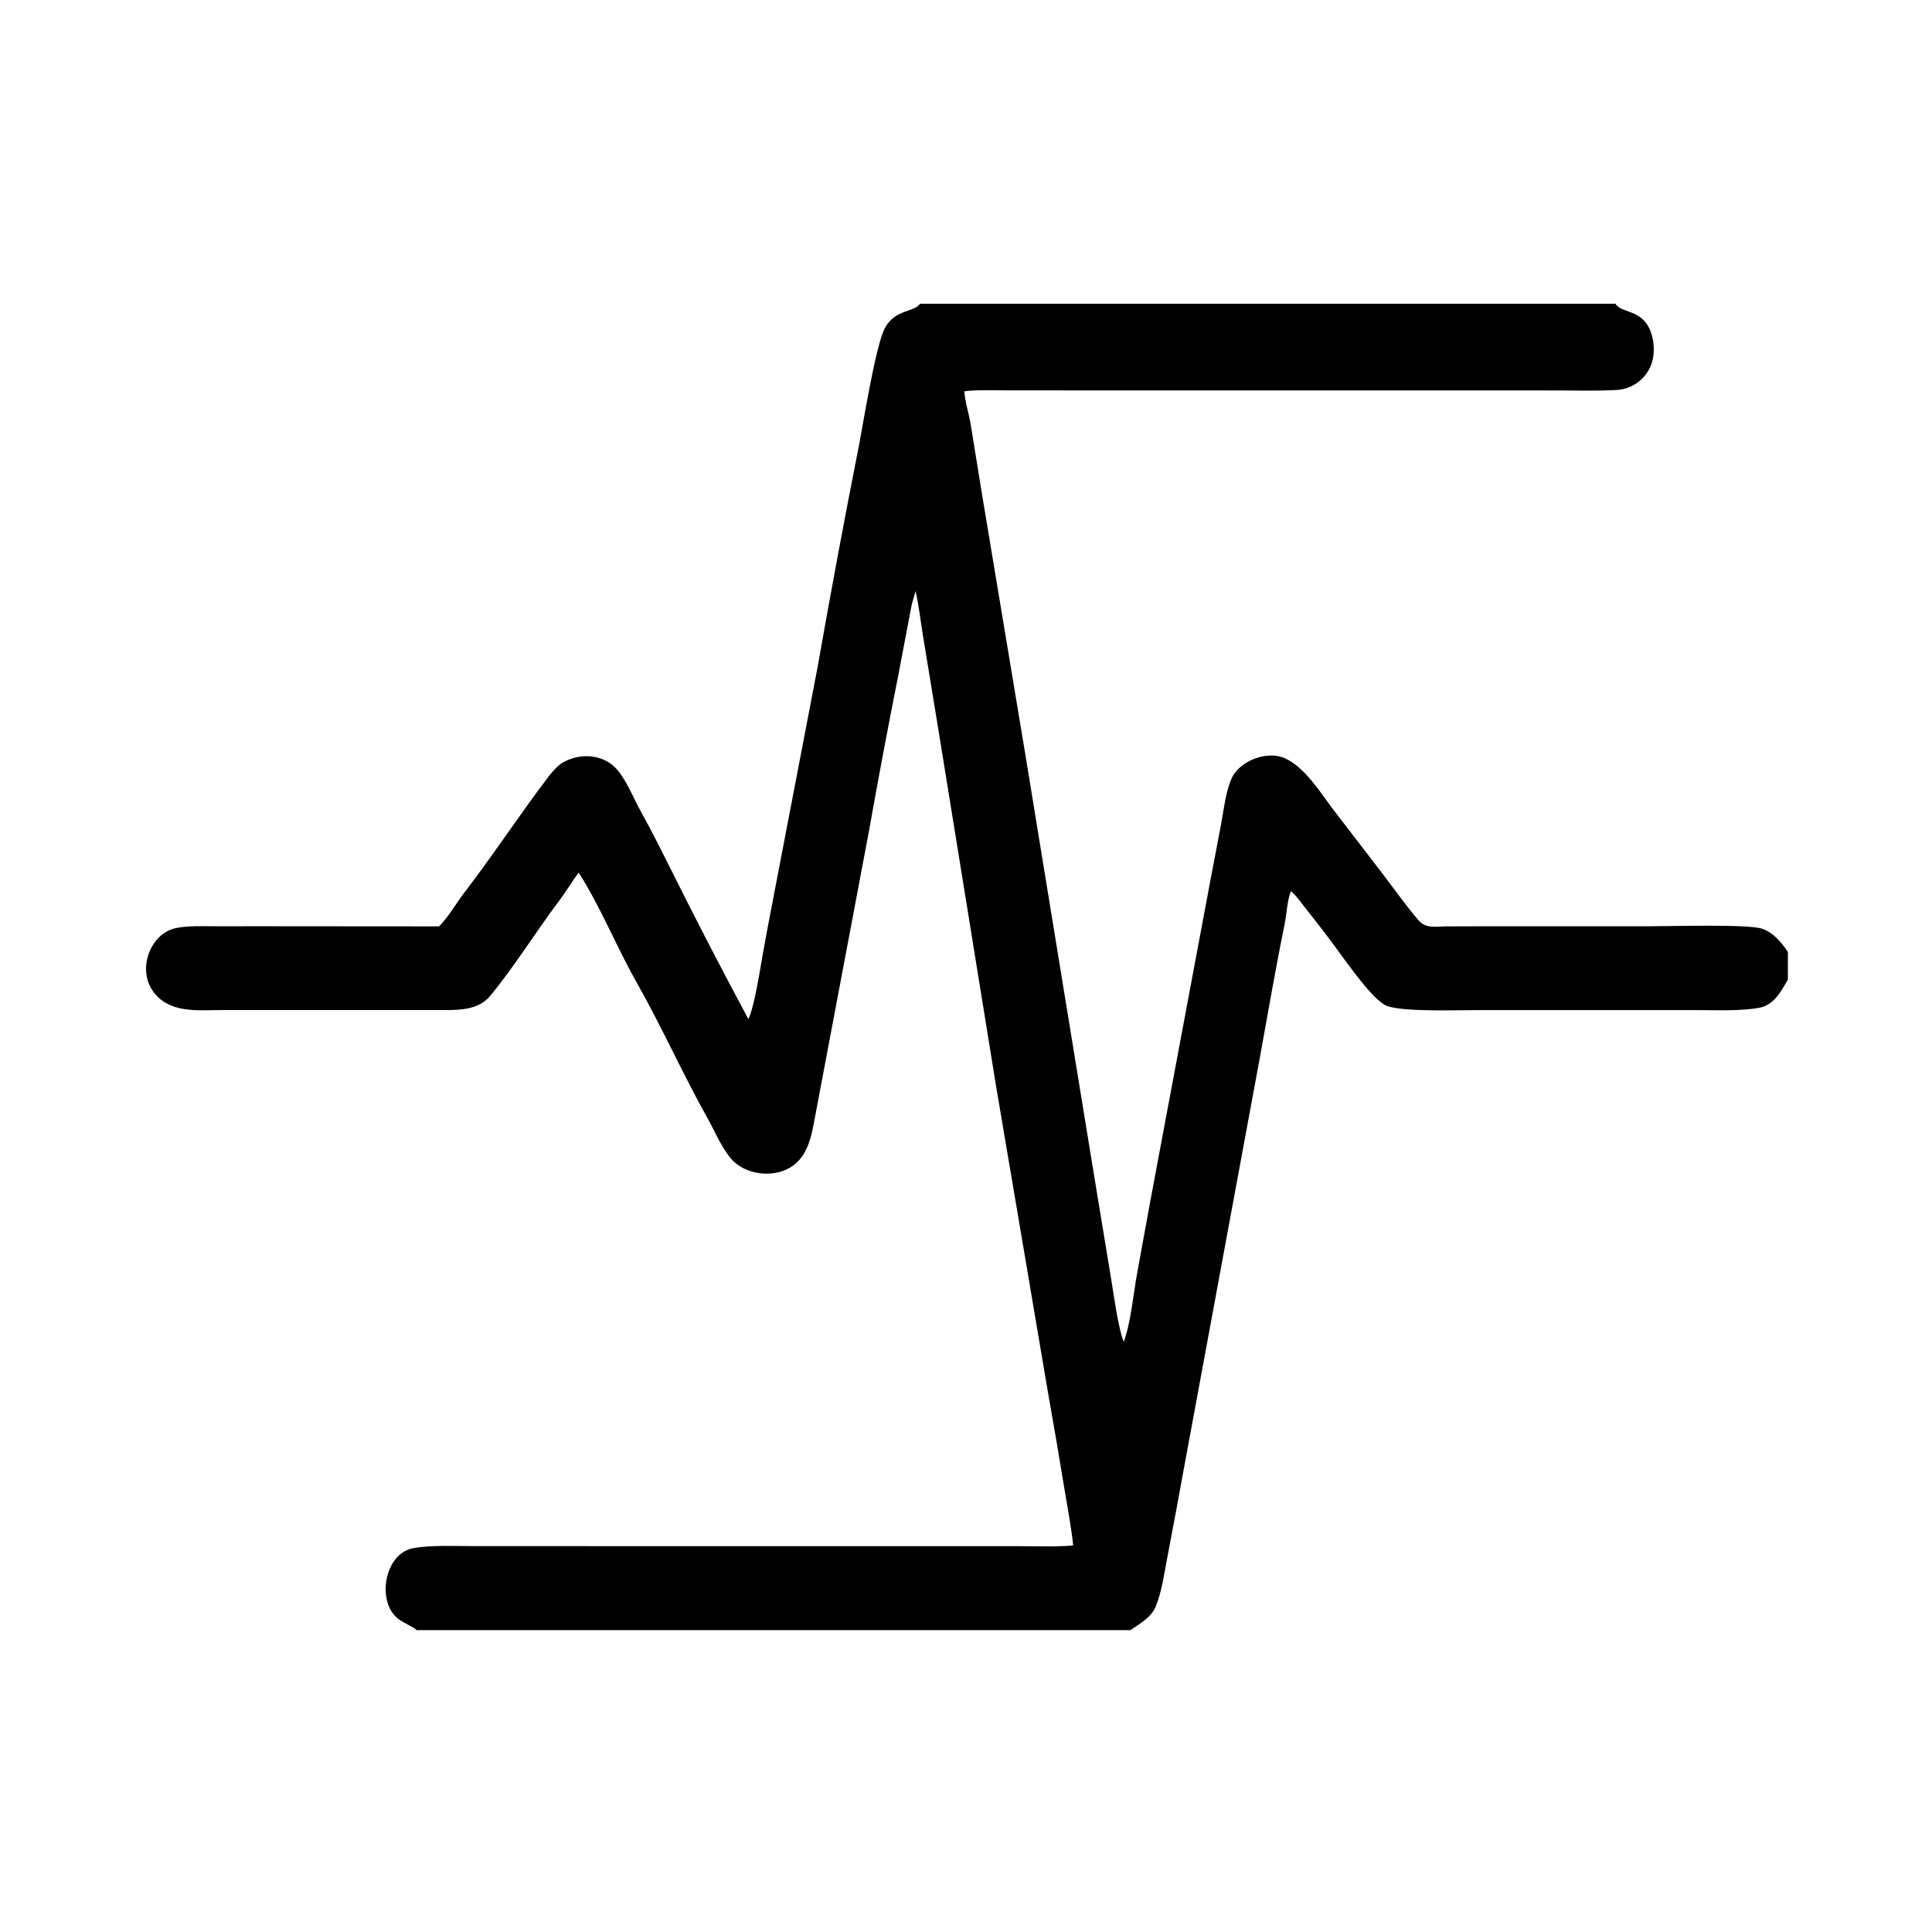
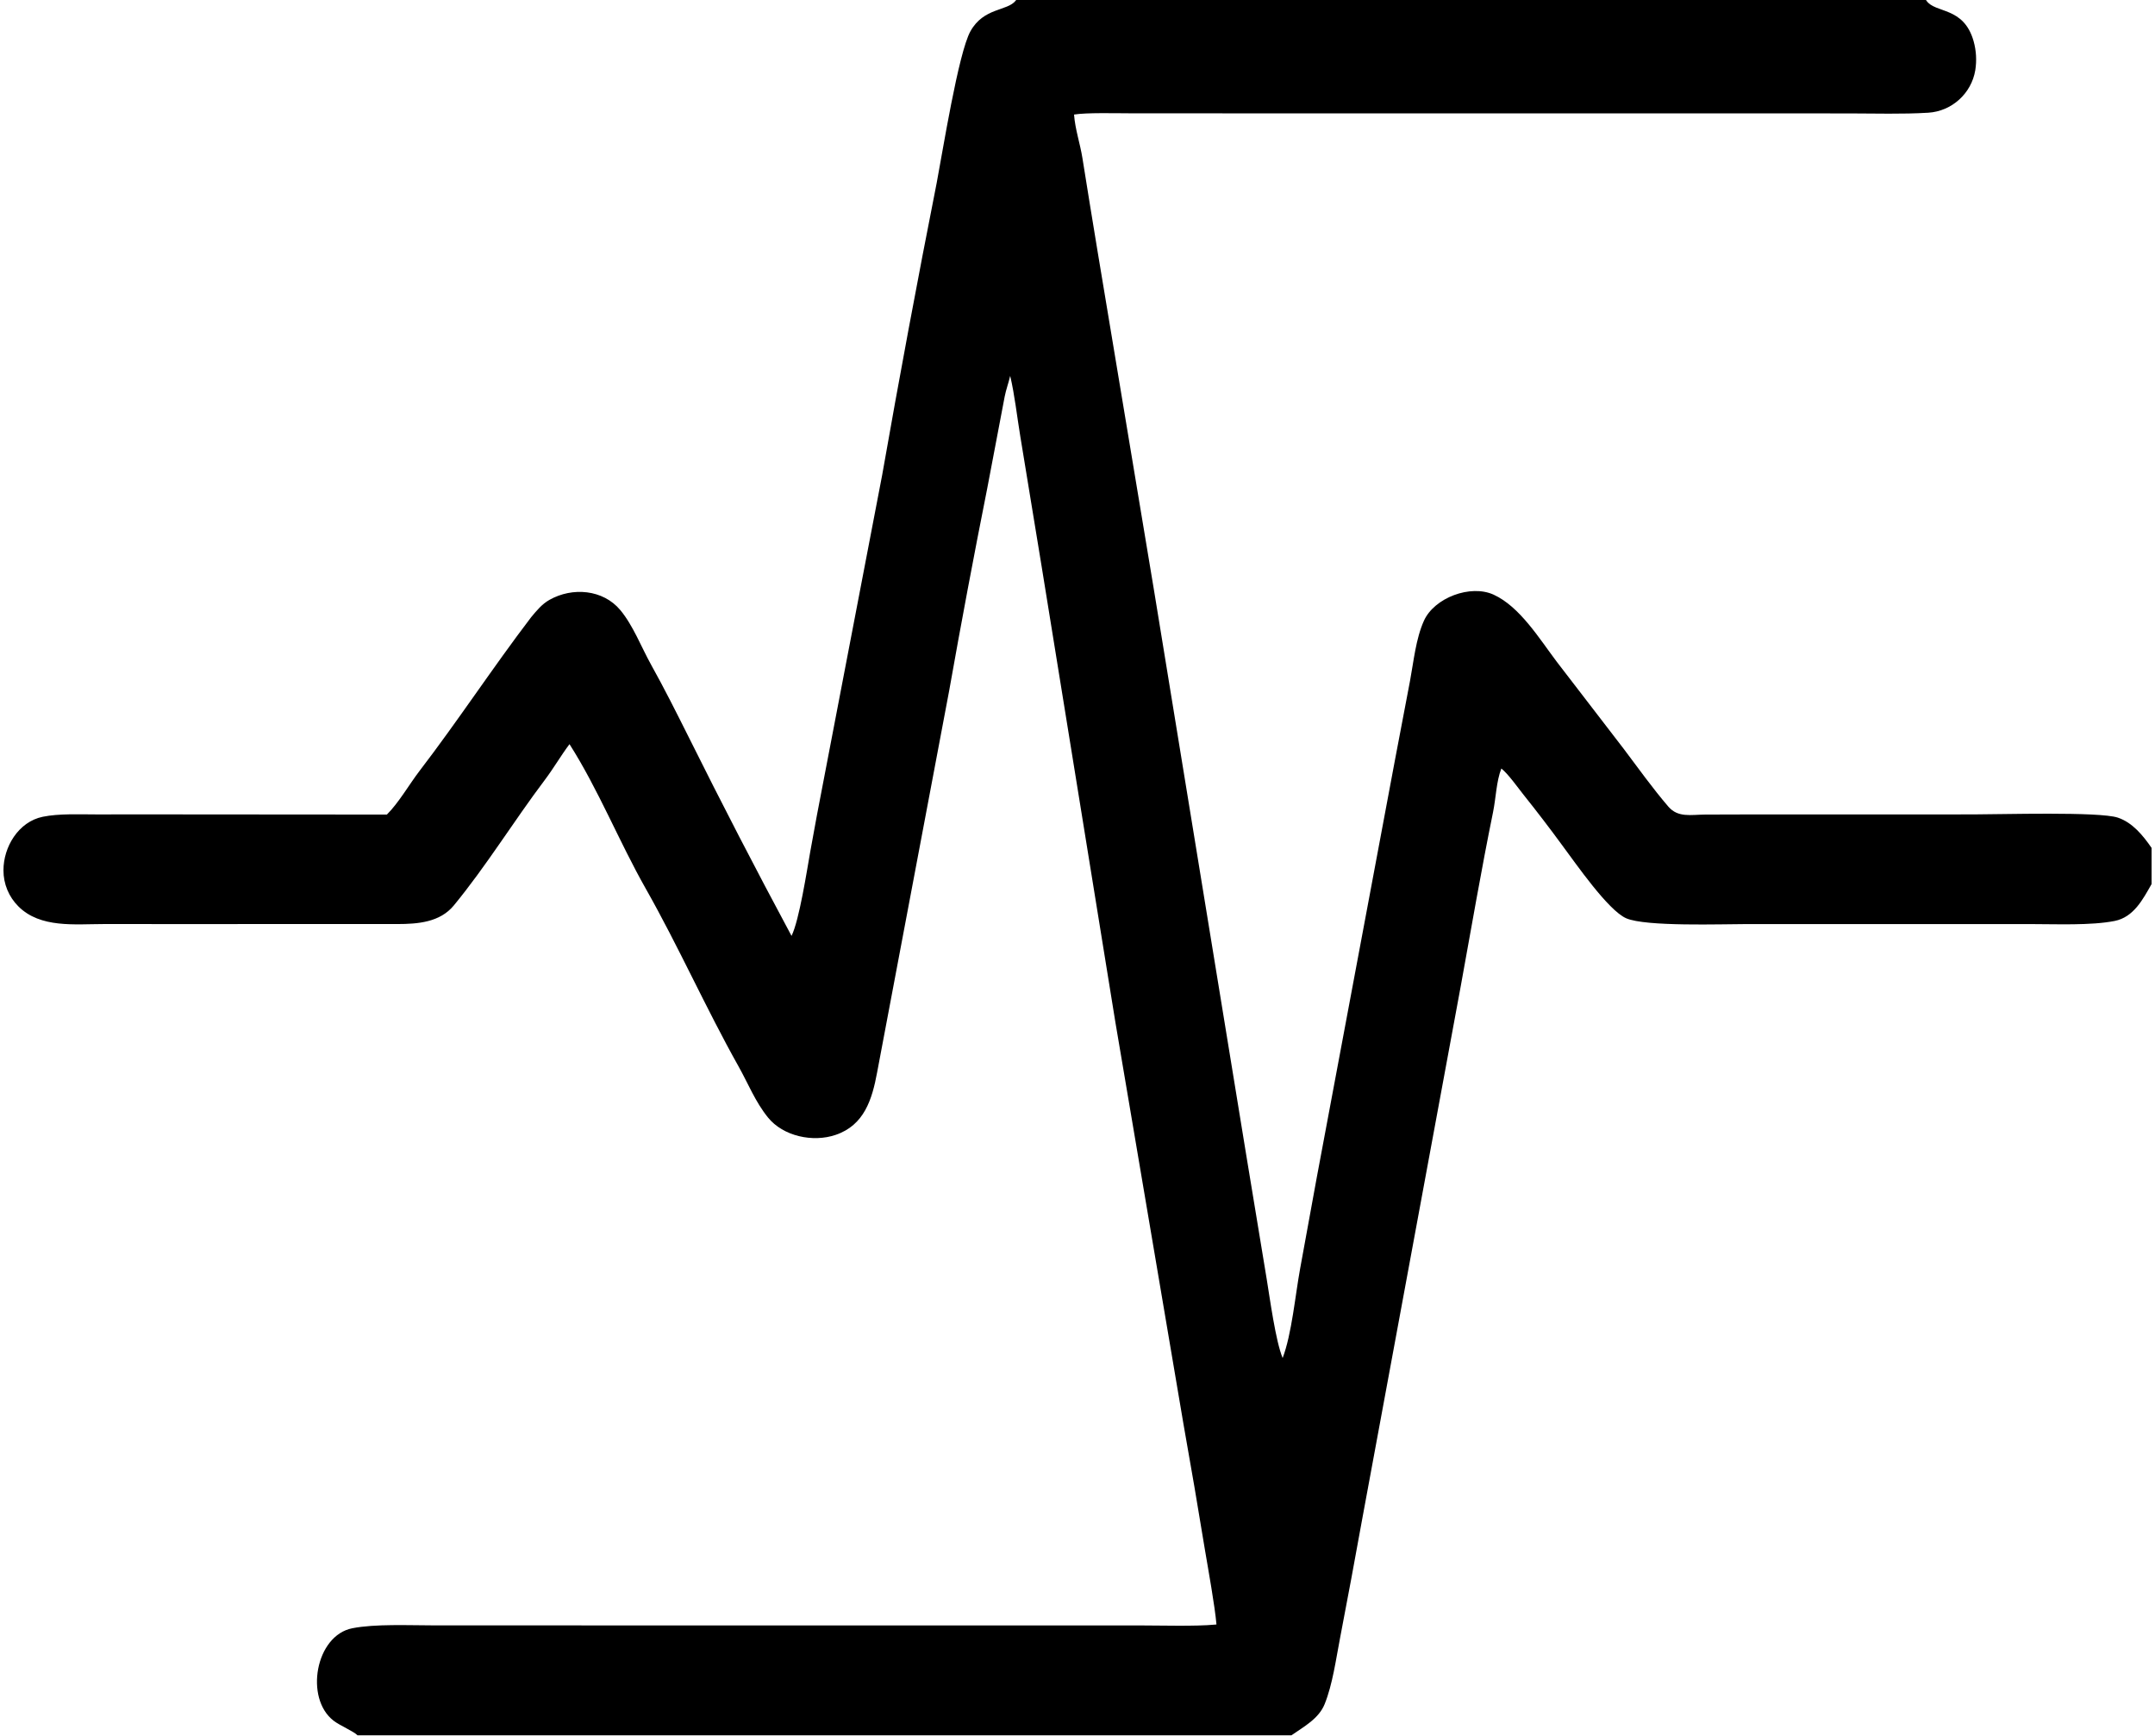
- <svg xmlns="http://www.w3.org/2000/svg" width="1024" height="1024" viewBox="0 0 1024 1024" style="display:block" preserveAspectRatio="xMidYMid meet">
+ <svg xmlns="http://www.w3.org/2000/svg" width="873" height="703" viewBox="76 161 873 703" style="display:block" preserveAspectRatio="xMidYMid meet">
  <style>
  .mark { fill: #000; }
  @media (prefers-color-scheme: dark) { .mark { fill: rgb(221,219,220); } }
</style>
  <svg x="76" y="161" width="873" height="703" style="display:block" preserveAspectRatio="none">
    <svg version="1.1" style="display: block;" width="873" height="703" viewBox="3.55 0.00 2047.70 1648.00" preserveAspectRatio="none">
      <g id="svg-group-06205e30-b0b7-4618-b91a-4c37d22c0d63">
        <path class="mark" transform="translate(0,0)" d="M 969.107 0 L 1833.65 0 C 1833.77 0.196 1833.9 0.395 1834.03 0.588 C 1842.41 12.917 1869.4 5.92 1878.86 39 C 1881.4 48.007 1881.95 57.461 1880.48 66.703 C 1876.81 88.76 1858.18 105.67 1835.76 107.048 C 1811.25 108.555 1785.46 107.73 1760.83 107.707 L 1619.9 107.66 L 1171.87 107.65 L 1077.27 107.604 C 1063.96 107.597 1035.82 106.845 1024.11 108.785 C 1025.22 123.195 1029.87 136.225 1032.1 150.229 C 1036.85 180.028 1041.7 209.812 1046.62 239.585 L 1100.06 560.403 L 1187.92 1098.05 L 1207.19 1214.8 C 1210.25 1233.39 1215.69 1273.82 1222.33 1289.7 C 1230.99 1266.91 1234.34 1229.97 1238.91 1204.99 C 1244.21 1176.03 1249.52 1146.89 1254.81 1117.92 L 1329.01 722.025 L 1343.35 646.69 C 1346.78 628.379 1348.89 606.5 1356.61 589.464 C 1366.46 567.722 1400.83 554.685 1422.86 564.778 C 1447.69 576.154 1466.22 606.485 1482.79 628.451 L 1546.3 711.032 C 1560.3 729.554 1573.64 748.358 1588.8 766.014 C 1598.03 776.759 1610.41 773.68 1623.7 773.599 L 1669.58 773.466 L 1878.33 773.446 C 1904.26 773.444 1998.3 770.63 2015.91 776.496 C 2029.91 781.157 2039.92 793.535 2048 805.244 L 2048 839.581 C 2039.74 854.122 2031 871.032 2012.89 874.633 C 1990.51 879.081 1956.91 877.597 1933.63 877.598 L 1824.47 877.607 L 1662.82 877.592 C 1640.12 877.584 1567.3 880.214 1548.73 872.063 C 1531.57 864.527 1500.96 820.166 1488.18 803.047 C 1476.21 786.685 1463.89 770.586 1451.22 754.761 C 1445.91 748.061 1436.29 734.551 1430.13 729.857 C 1425.36 742.138 1425.02 757.78 1422.27 771.241 C 1411.1 825.909 1401.63 881.336 1391.61 936.302 L 1298.06 1441.95 C 1291.2 1480.01 1284.12 1518.02 1276.82 1555.99 C 1272.93 1576.1 1269.81 1599.55 1262.26 1618.34 C 1256.66 1632.25 1242.56 1639.75 1230.71 1648 L 343.265 1648 C 339.492 1644.16 326.64 1638.85 320.509 1634.13 C 292.894 1612.88 303.238 1553.22 338.349 1546.34 C 360.006 1542.09 392.274 1543.61 415.469 1543.62 L 527.602 1543.65 L 953.872 1543.66 L 1086.67 1543.67 C 1106.42 1543.67 1139.52 1544.66 1158.05 1542.89 L 1159.45 1542.75 C 1157.89 1525.02 1151.68 1490.8 1148.58 1472.42 C 1142.01 1432.17 1135.14 1391.97 1127.99 1351.82 L 1063.46 971.201 L 993.305 537.849 L 973.028 414.28 C 969.984 395.905 967.676 374.809 963.438 356.972 C 961.978 363.303 959.374 370.492 958.217 376.577 C 952.716 405.491 947.243 434.59 941.691 463.481 C 928.969 527.337 916.923 591.326 905.554 655.436 L 836.979 1018.54 C 832.208 1044.25 824.718 1068.57 797.615 1077.78 C 775.999 1085.17 747.66 1079.13 733.217 1061.19 C 721.081 1046.12 714.445 1028.99 705.346 1012.8 C 674.247 957.444 648.332 898.919 617.089 843.825 C 591.68 799.02 572.146 749.798 544.696 706.725 C 536.569 717.494 529.618 729.61 521.261 740.671 C 491.882 779.555 465.665 822.384 434.79 859.883 C 421.564 875.946 400.579 877.543 381.152 877.563 C 309.598 877.636 237.933 877.593 166.323 877.579 L 102.162 877.564 C 74.683 877.578 41.901 881.626 21.069 860.843 C 11.918 851.771 6.792 839.405 6.842 826.519 C 6.793 804.338 21.068 780.414 44.181 775.683 C 59.569 772.533 78.87 773.464 94.773 773.454 L 154.767 773.432 L 371.17 773.594 C 382.554 762.261 392.449 744.837 402.37 731.9 C 438.921 684.242 471.843 633.889 508.241 586.178 C 513.557 579.85 518.383 573.788 525.682 569.668 C 547.343 557.443 576.566 559.658 593.028 579.458 C 605.19 594.087 612.981 614.707 622.35 631.495 C 634.725 653.669 646.175 676.499 657.593 699.29 C 689.295 762.972 721.99 826.154 755.666 888.814 C 763.009 874.087 770.293 826.67 773.461 808.829 C 777.631 785.485 781.998 762.176 786.563 738.906 L 841.828 450.966 C 858.108 358.281 875.382 265.774 893.649 173.46 C 899.149 144.743 914.175 50.319 925.668 29.69 C 938.336 6.952 960.794 10.7 968.672 0.584 C 968.821 0.392 968.962 0.195 969.107 0 z" />
      </g>
    </svg>
  </svg>
</svg>
